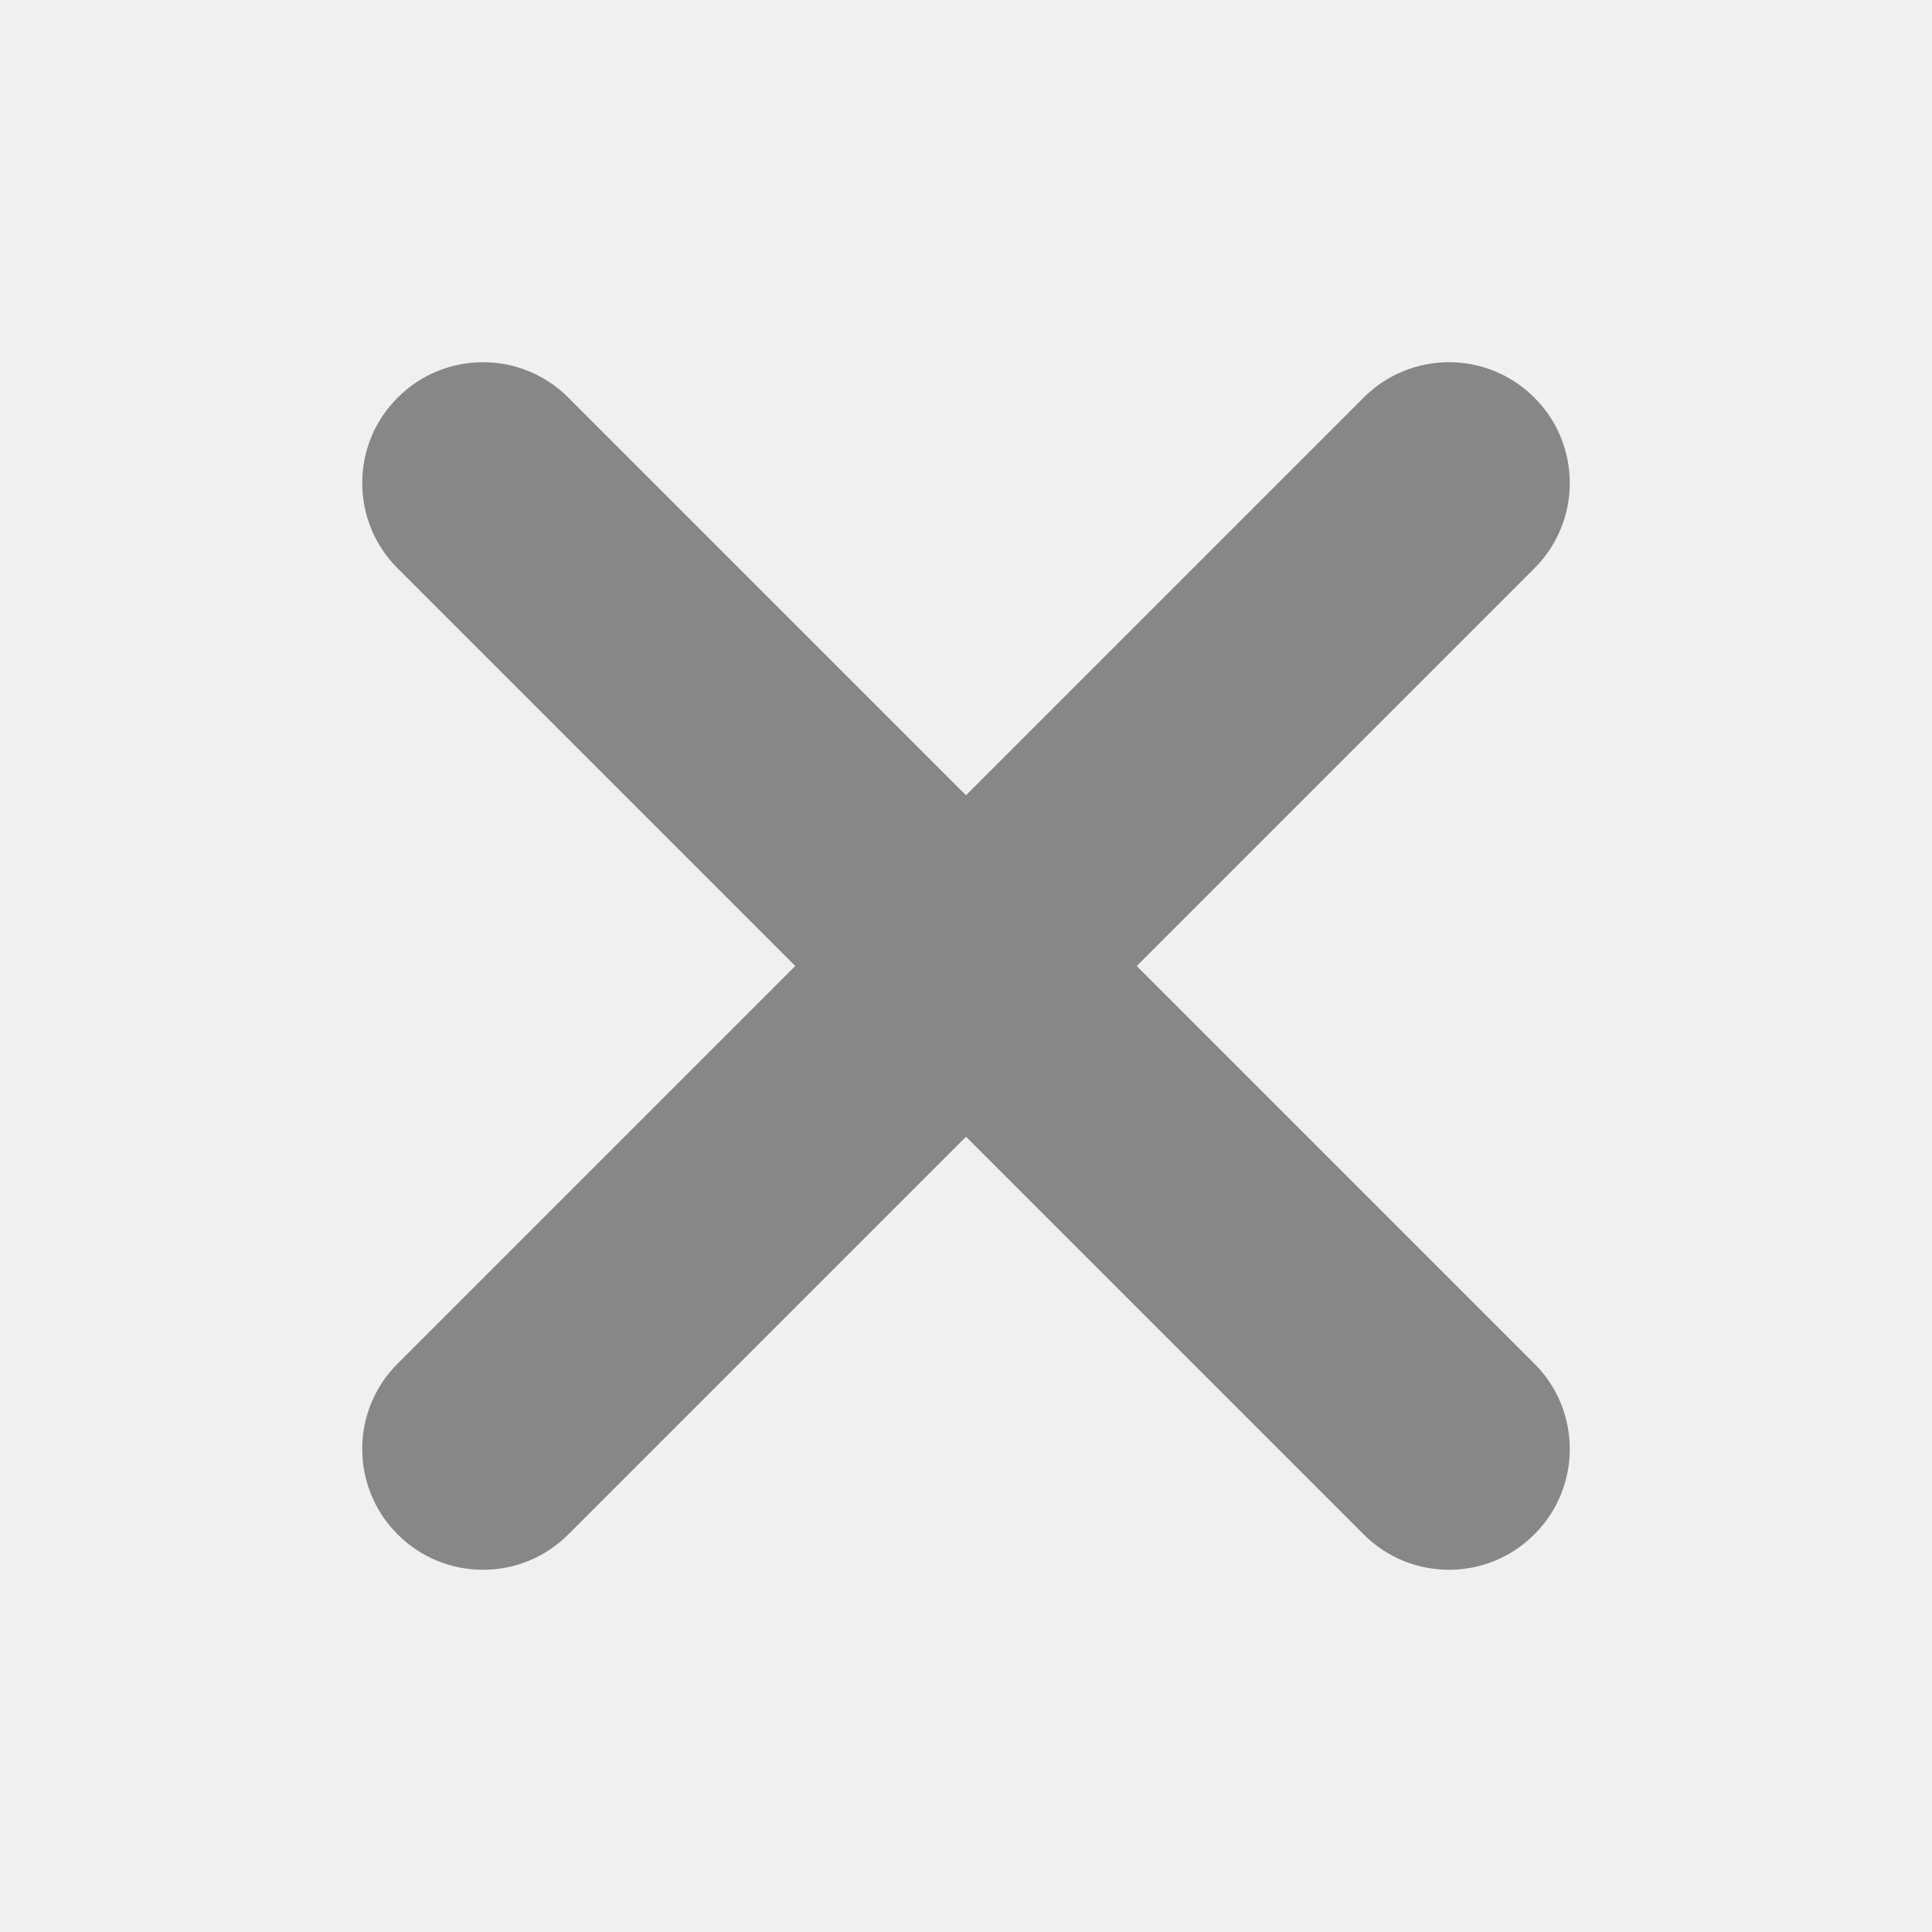
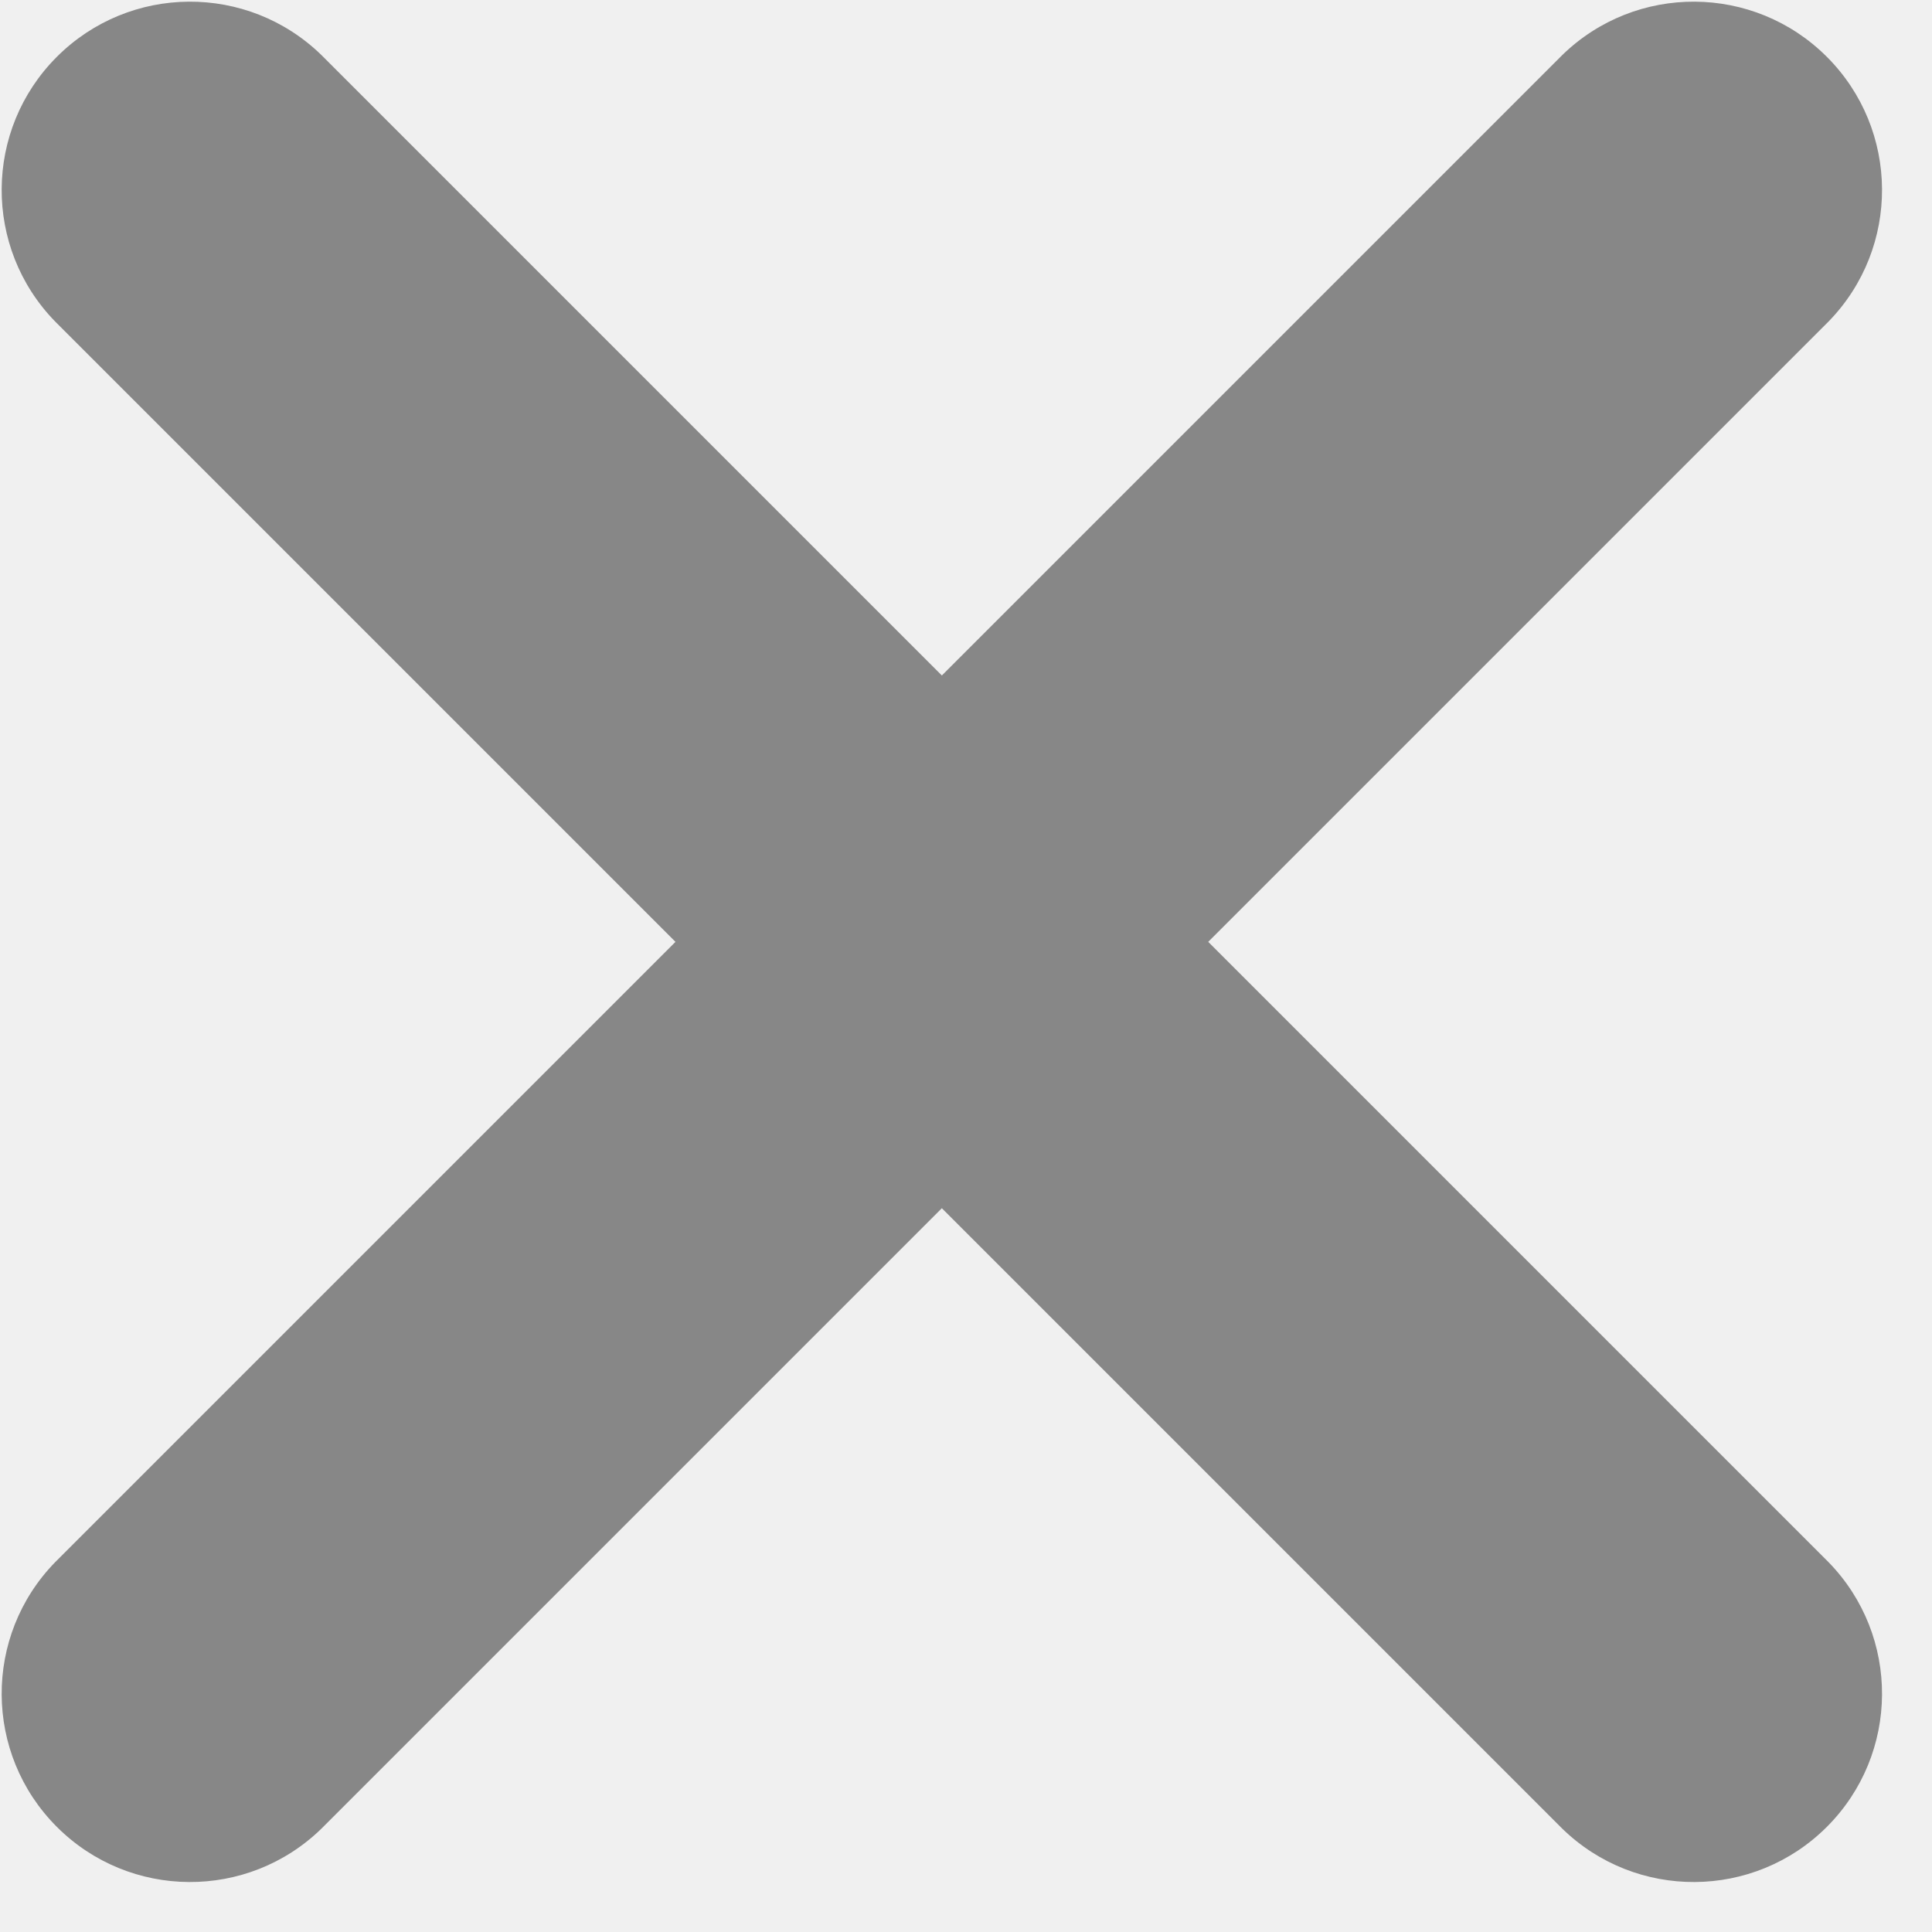
- <svg xmlns="http://www.w3.org/2000/svg" width="16" height="16" viewBox="0 0 16 16" fill="none">
-   <g id="x16 / ic-close">
-     <path id="Icon" fill-rule="evenodd" clip-rule="evenodd" d="M4.707 3.293C4.317 2.902 3.683 2.902 3.293 3.293C2.902 3.683 2.902 4.317 3.293 4.707L6.586 8L3.293 11.293C2.902 11.683 2.902 12.317 3.293 12.707C3.683 13.098 4.317 13.098 4.707 12.707L8 9.414L11.293 12.707C11.683 13.098 12.317 13.098 12.707 12.707C13.098 12.317 13.098 11.683 12.707 11.293L9.414 8L12.707 4.707C13.098 4.317 13.098 3.683 12.707 3.293C12.317 2.902 11.683 2.902 11.293 3.293L8 6.586L4.707 3.293Z" fill="#878787" />
+ <svg xmlns="http://www.w3.org/2000/svg" width="16" height="16" fill="none">
+   <g clip-path="url(#a)">
+     <path fill="#878787" fill-rule="evenodd" d="M2.663.457A1.56 1.56 0 0 0 .457 2.663L5.594 7.8.457 12.937a1.56 1.56 0 0 0 2.206 2.206L7.8 10.006l5.137 5.137a1.56 1.56 0 0 0 2.206-2.206L10.006 7.8l5.137-5.137A1.56 1.56 0 0 0 12.937.457L7.8 5.594 2.663.457Z" clip-rule="evenodd" />
  </g>
+   <defs>
+     <clipPath id="a">
+       <path fill="#fff" d="M0 0h16v16H0z" />
+     </clipPath>
+   </defs>
</svg>
